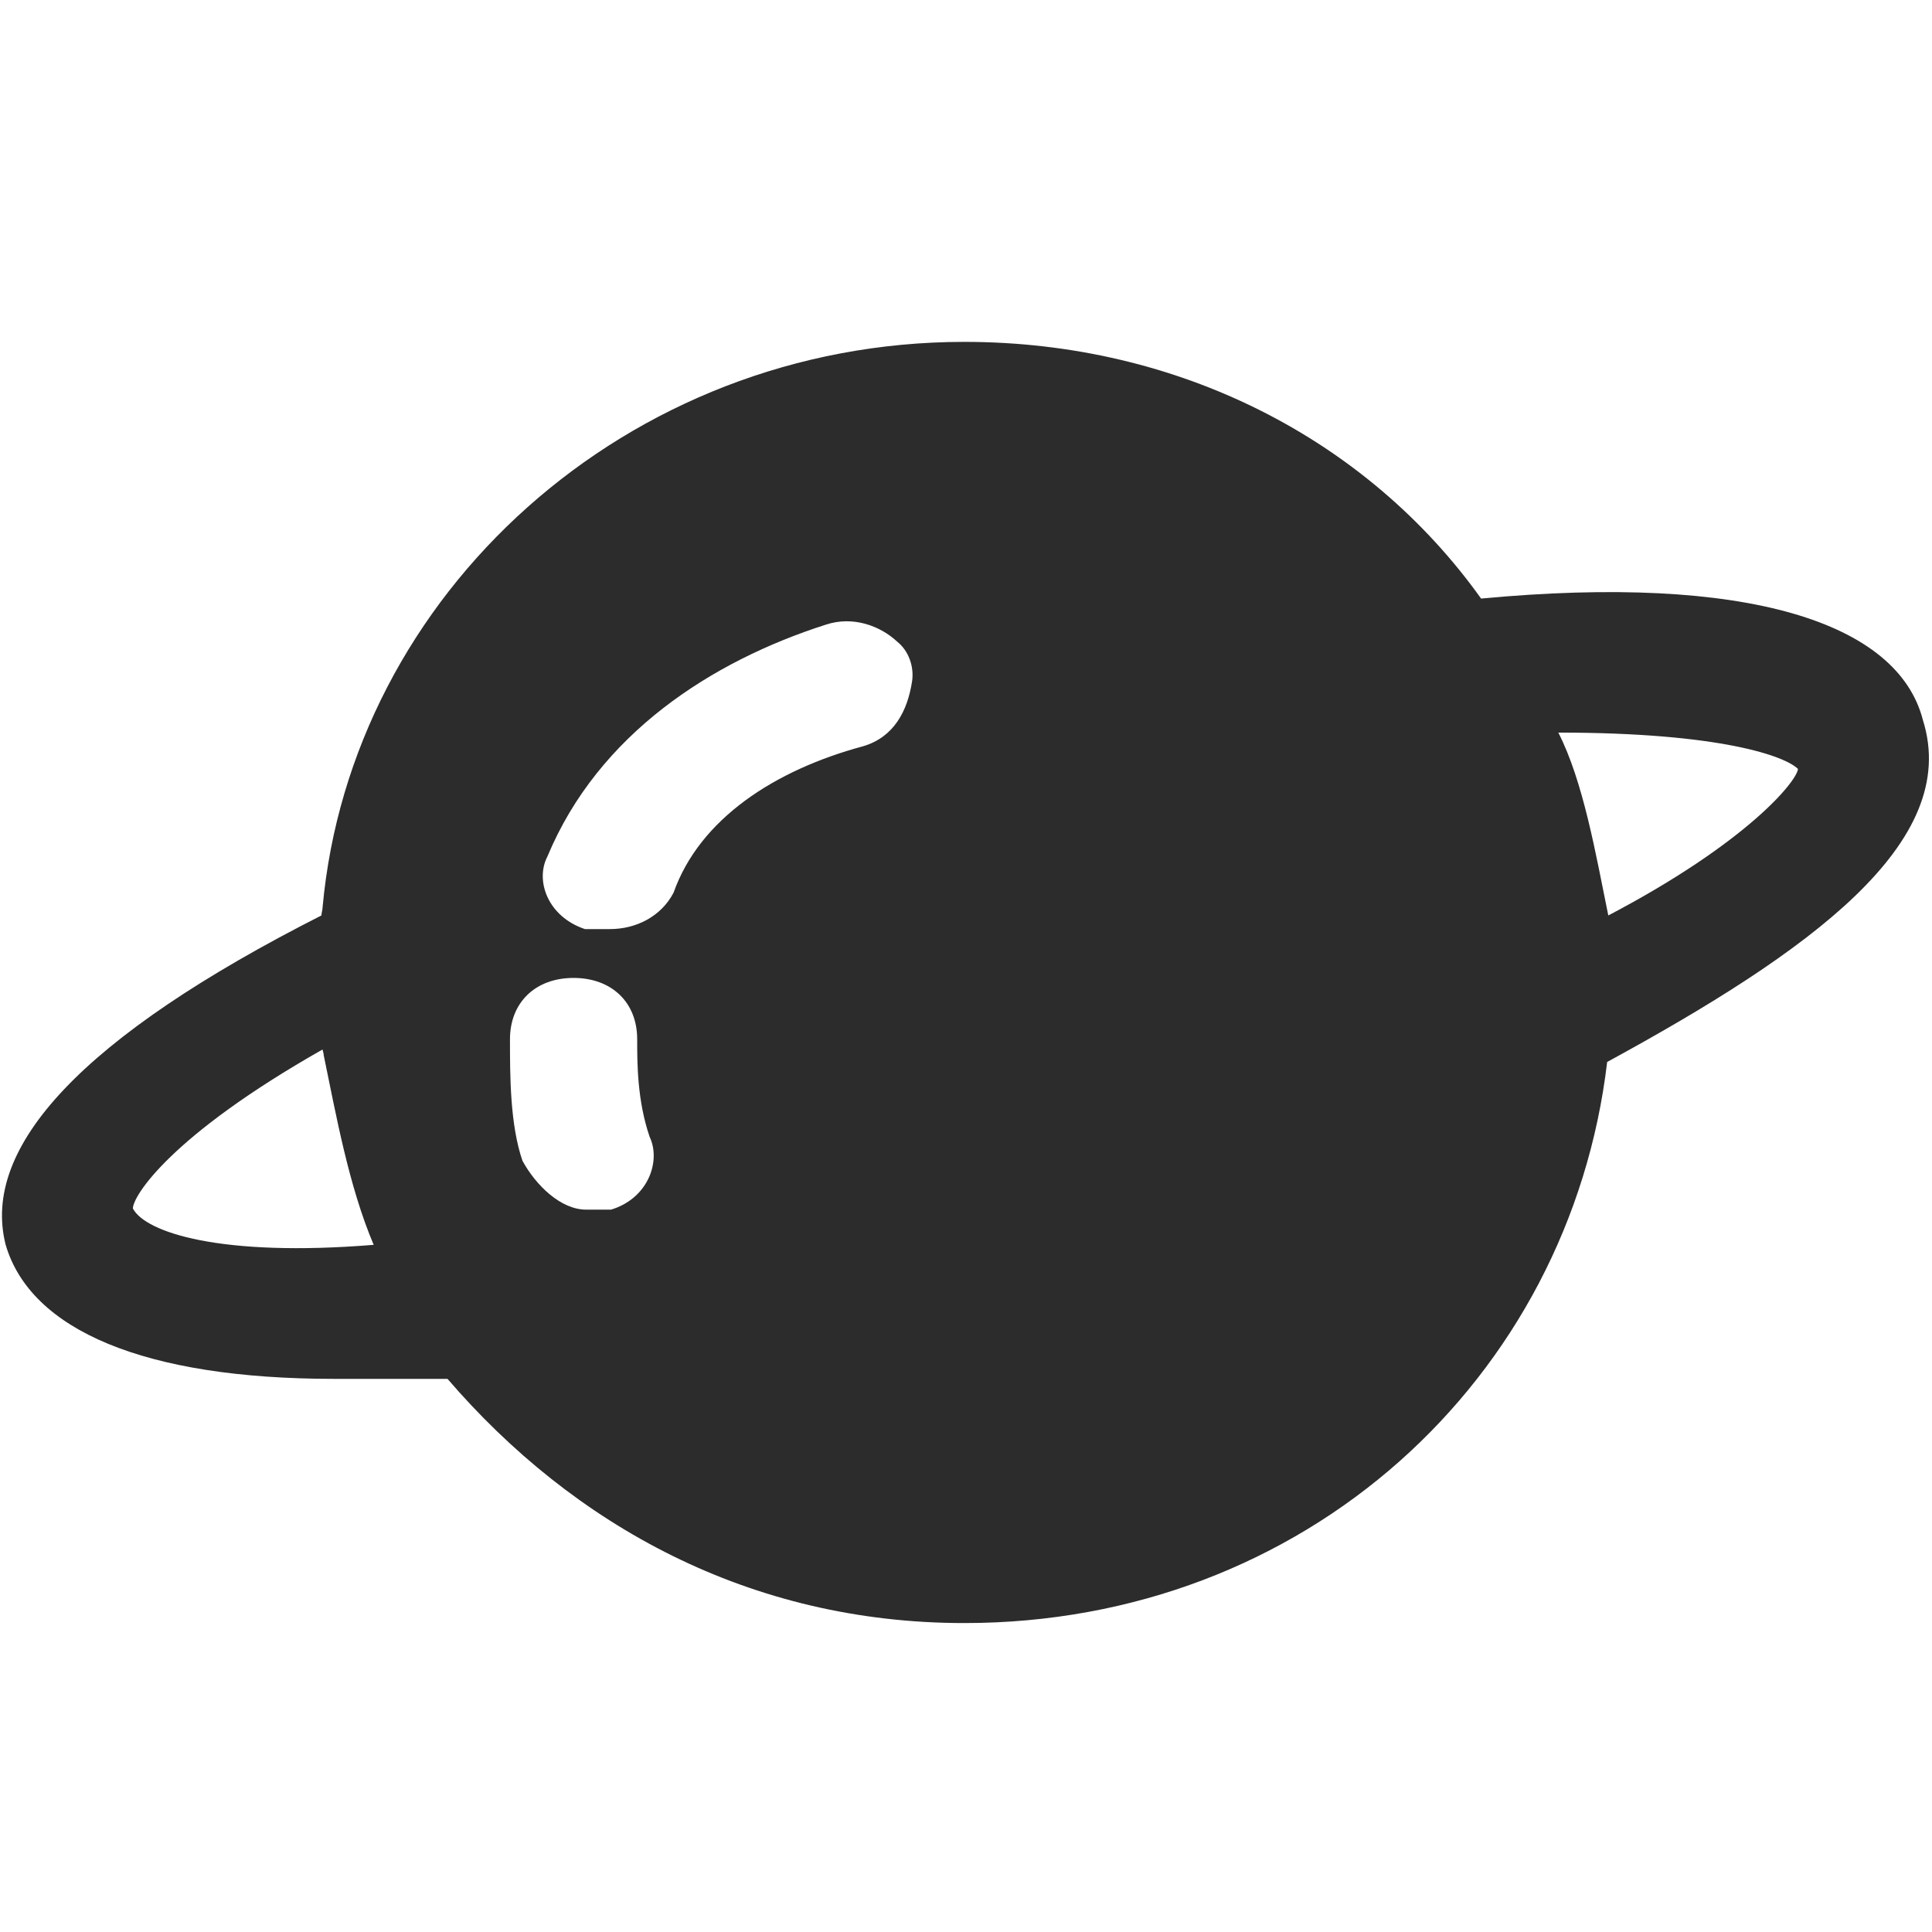
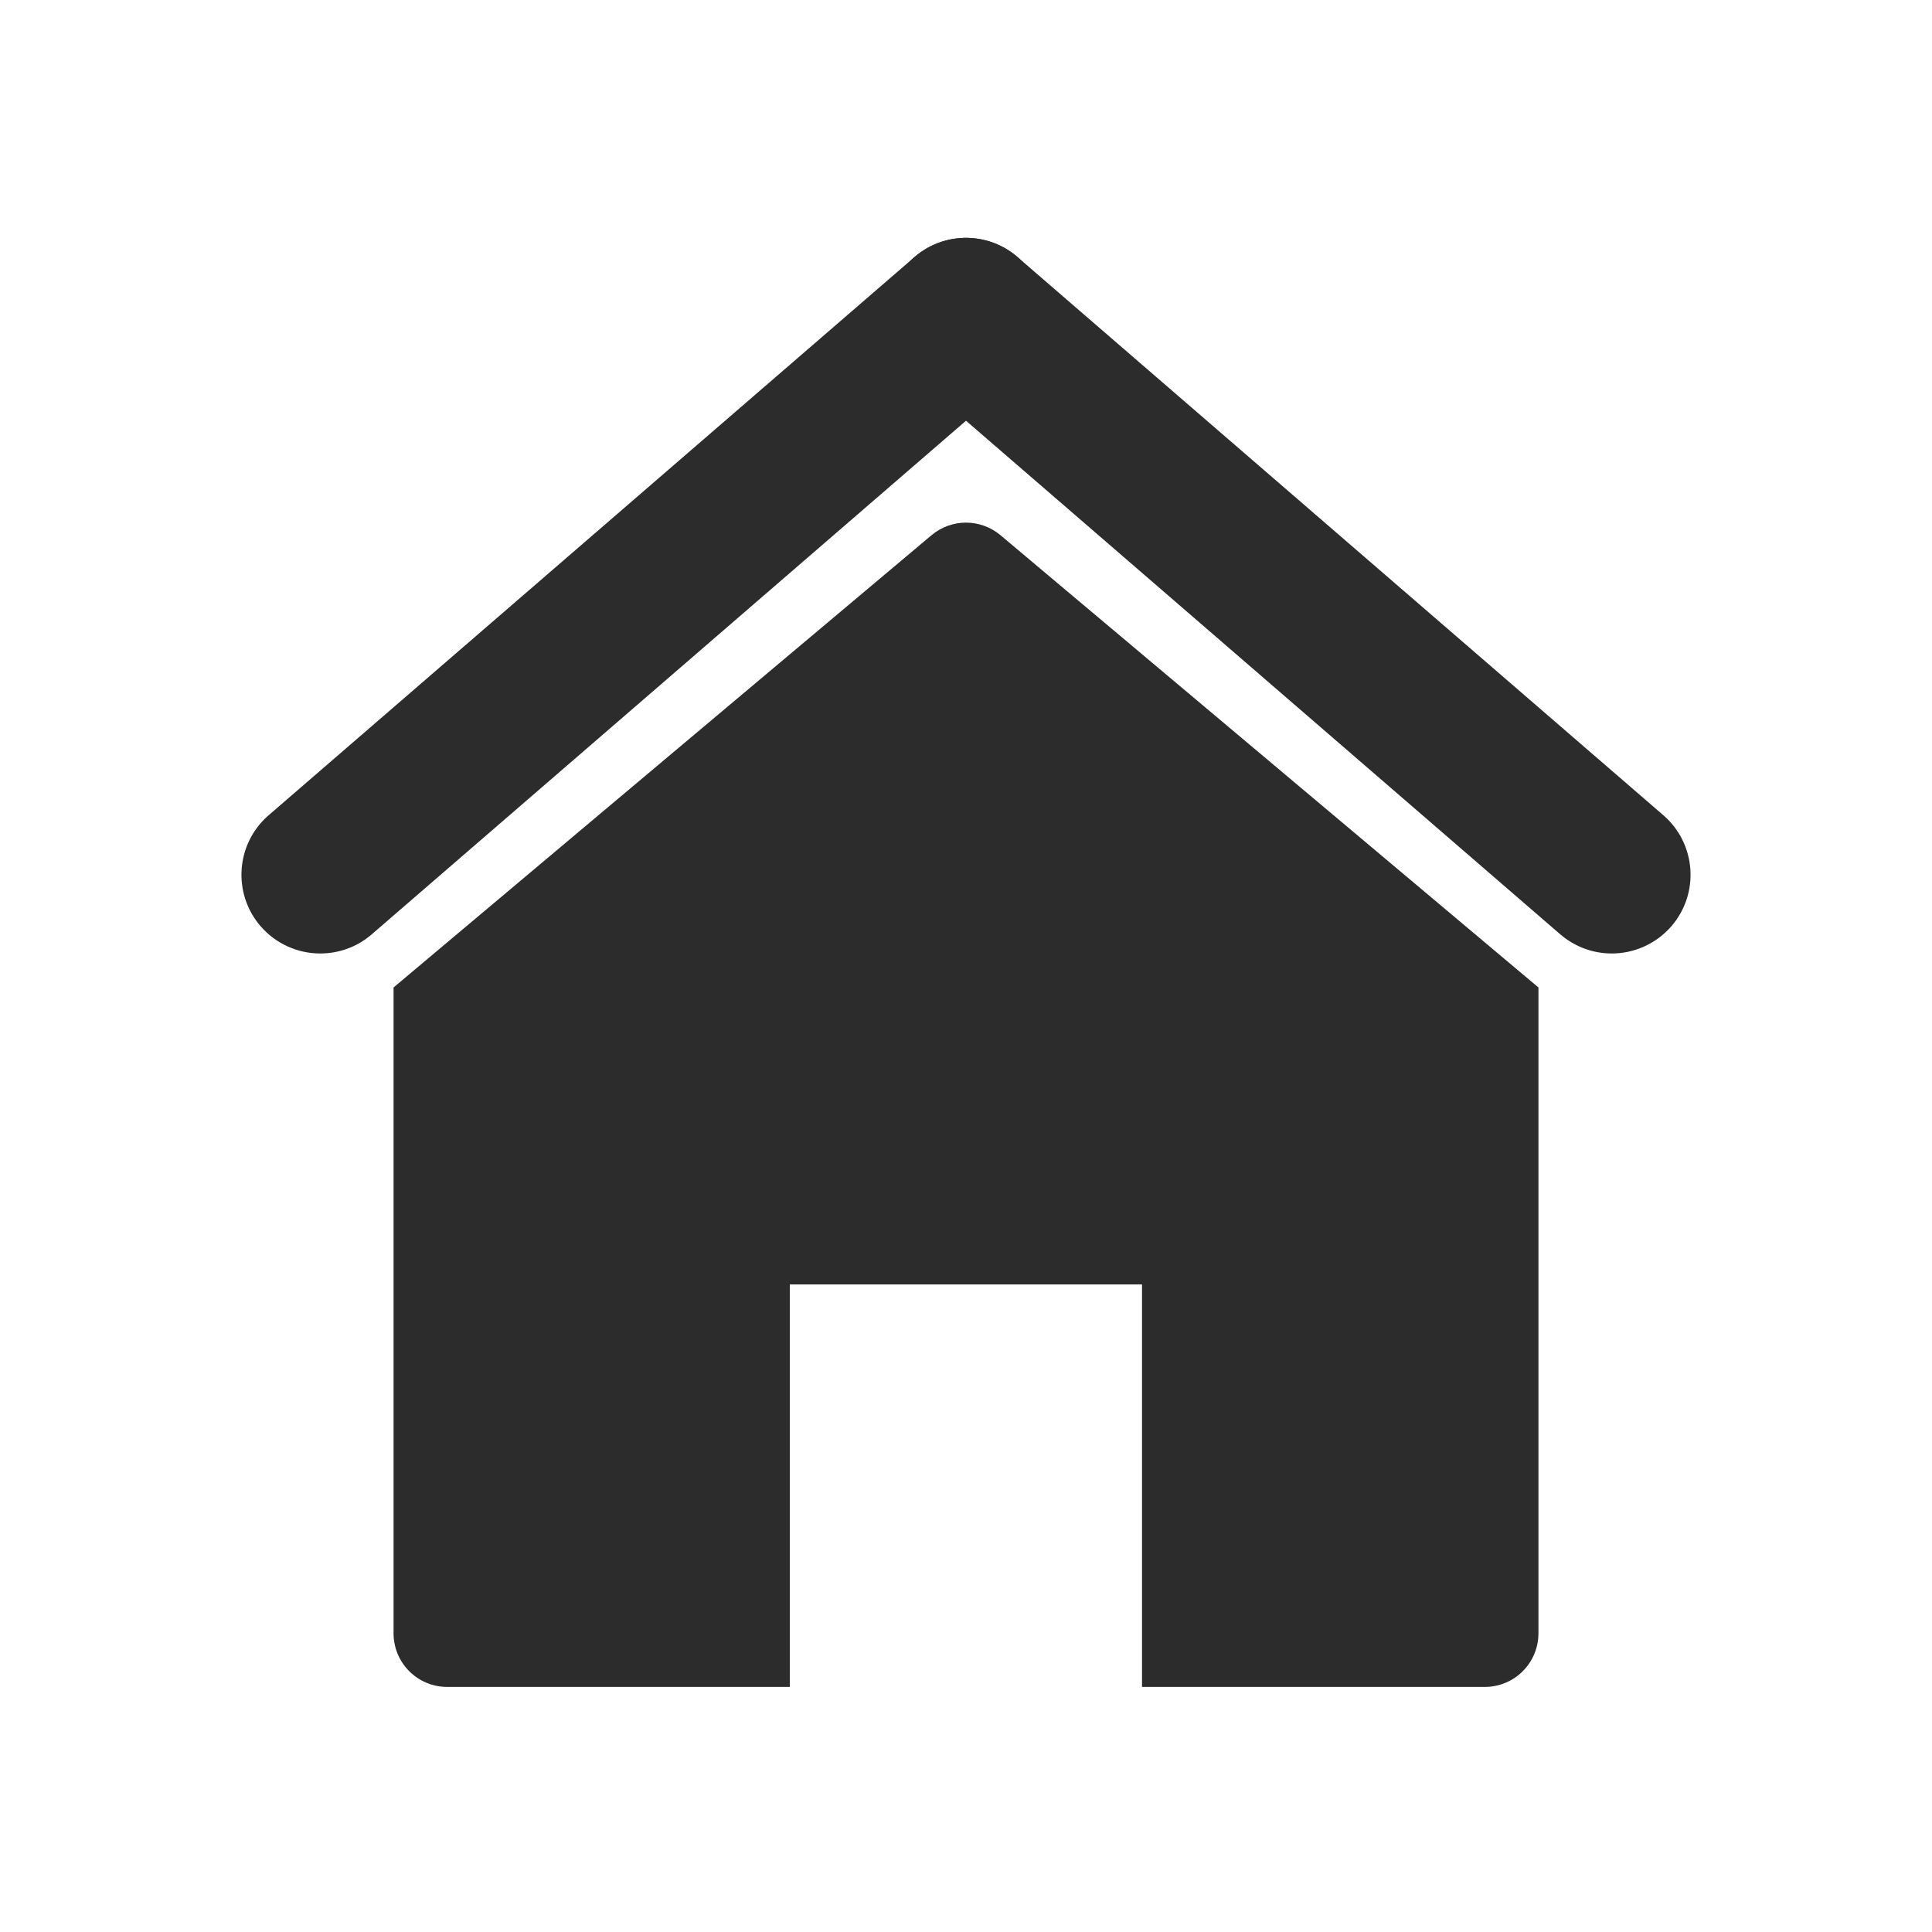
- <svg xmlns="http://www.w3.org/2000/svg" t="1584943615216" class="icon" viewBox="0 0 1024 1024" version="1.1" p-id="28211" width="32" height="32">
-   <path d="M1019.184 381.667c-13.244-51.772-93.31-77.658-234.178-64.414-60.2-84.28-160.132-136.052-273.909-136.052-178.794 0-325.079 133.644-340.129 299.795 0 1.204-0.602 3.01-0.602 4.214-127.022 64.414-180.6 122.808-167.356 174.58 13.244 45.15 73.444 71.036 173.978 71.036l19.866 0 40.334 0c66.822 77.658 160.132 129.43 273.909 129.43 180.6 0 320.865-129.43 340.731-297.387C958.984 504.475 1039.652 446.683 1019.184 381.667zM70.434 640.527c0-6.622 19.866-38.528 100.534-84.28 0 0.602 0.602 1.806 0.602 3.01 6.622 31.906 13.244 69.23 26.488 100.534C116.788 666.413 77.056 653.169 70.434 640.527zM323.875 641.129l-13.244 0c-13.244 0-26.488-12.642-33.712-25.886-6.622-19.264-6.622-45.15-6.622-64.414 0-19.264 13.244-32.508 33.712-32.508 19.866 0 33.712 12.642 33.712 32.508 0 12.642 0 32.508 6.622 51.772C350.363 615.243 343.741 635.109 323.875 641.129zM483.405 361.199c-2.408 15.652-9.632 29.498-25.886 34.314-46.956 12.642-86.688 38.528-100.534 77.658-6.622 12.642-19.866 19.264-33.712 19.264l-13.244 0c-19.866-6.622-26.488-25.886-19.866-38.528C317.253 388.891 377.453 350.363 437.653 331.099c14.448-4.816 28.896 0.602 37.926 9.03C481.599 344.945 484.609 353.373 483.405 361.199zM852.43 485.211c-6.622-32.508-13.244-71.036-26.488-96.922 86.688 0 120.4 12.642 127.022 19.264C952.362 414.175 925.874 446.683 852.43 485.211z" p-id="28212" fill="#2c2c2c" />
+ <svg xmlns="http://www.w3.org/2000/svg" t="1584943530082" class="icon" viewBox="0 0 1024 1024" version="1.1" p-id="24863" width="32" height="32">
+   <path d="M169.719 505.363c-11.662 0-23.324-4.93-31.573-14.412-15.076-17.446-13.179-43.804 4.267-58.88l342.281-295.822c17.446-15.076 43.804-13.179 58.88 4.267 15.076 17.446 13.179 43.804-4.267 58.88l-342.281 295.822c-7.87 6.827-17.636 10.145-27.307 10.145z" p-id="24864" fill="#2c2c2c" />
+   <path d="M854.281 505.363c-9.671 0-19.342-3.319-27.307-10.145l-342.281-295.822c-17.446-15.076-19.342-41.434-4.267-58.88 15.076-17.446 41.434-19.342 58.88-4.267l342.281 295.822c17.446 15.076 19.342 41.434 4.267 58.88-8.249 9.481-19.911 14.412-31.573 14.412zM493.701 283.686L208.593 523.378v342.281c0 15.739 12.705 28.444 28.444 28.444h181.57V680.77h186.69v213.333H786.963c15.739 0 28.444-12.705 28.444-28.444V523.378L530.299 283.686c-10.619-8.913-25.979-8.913-36.599 0z" p-id="24865" fill="#2c2c2c" />
</svg>
